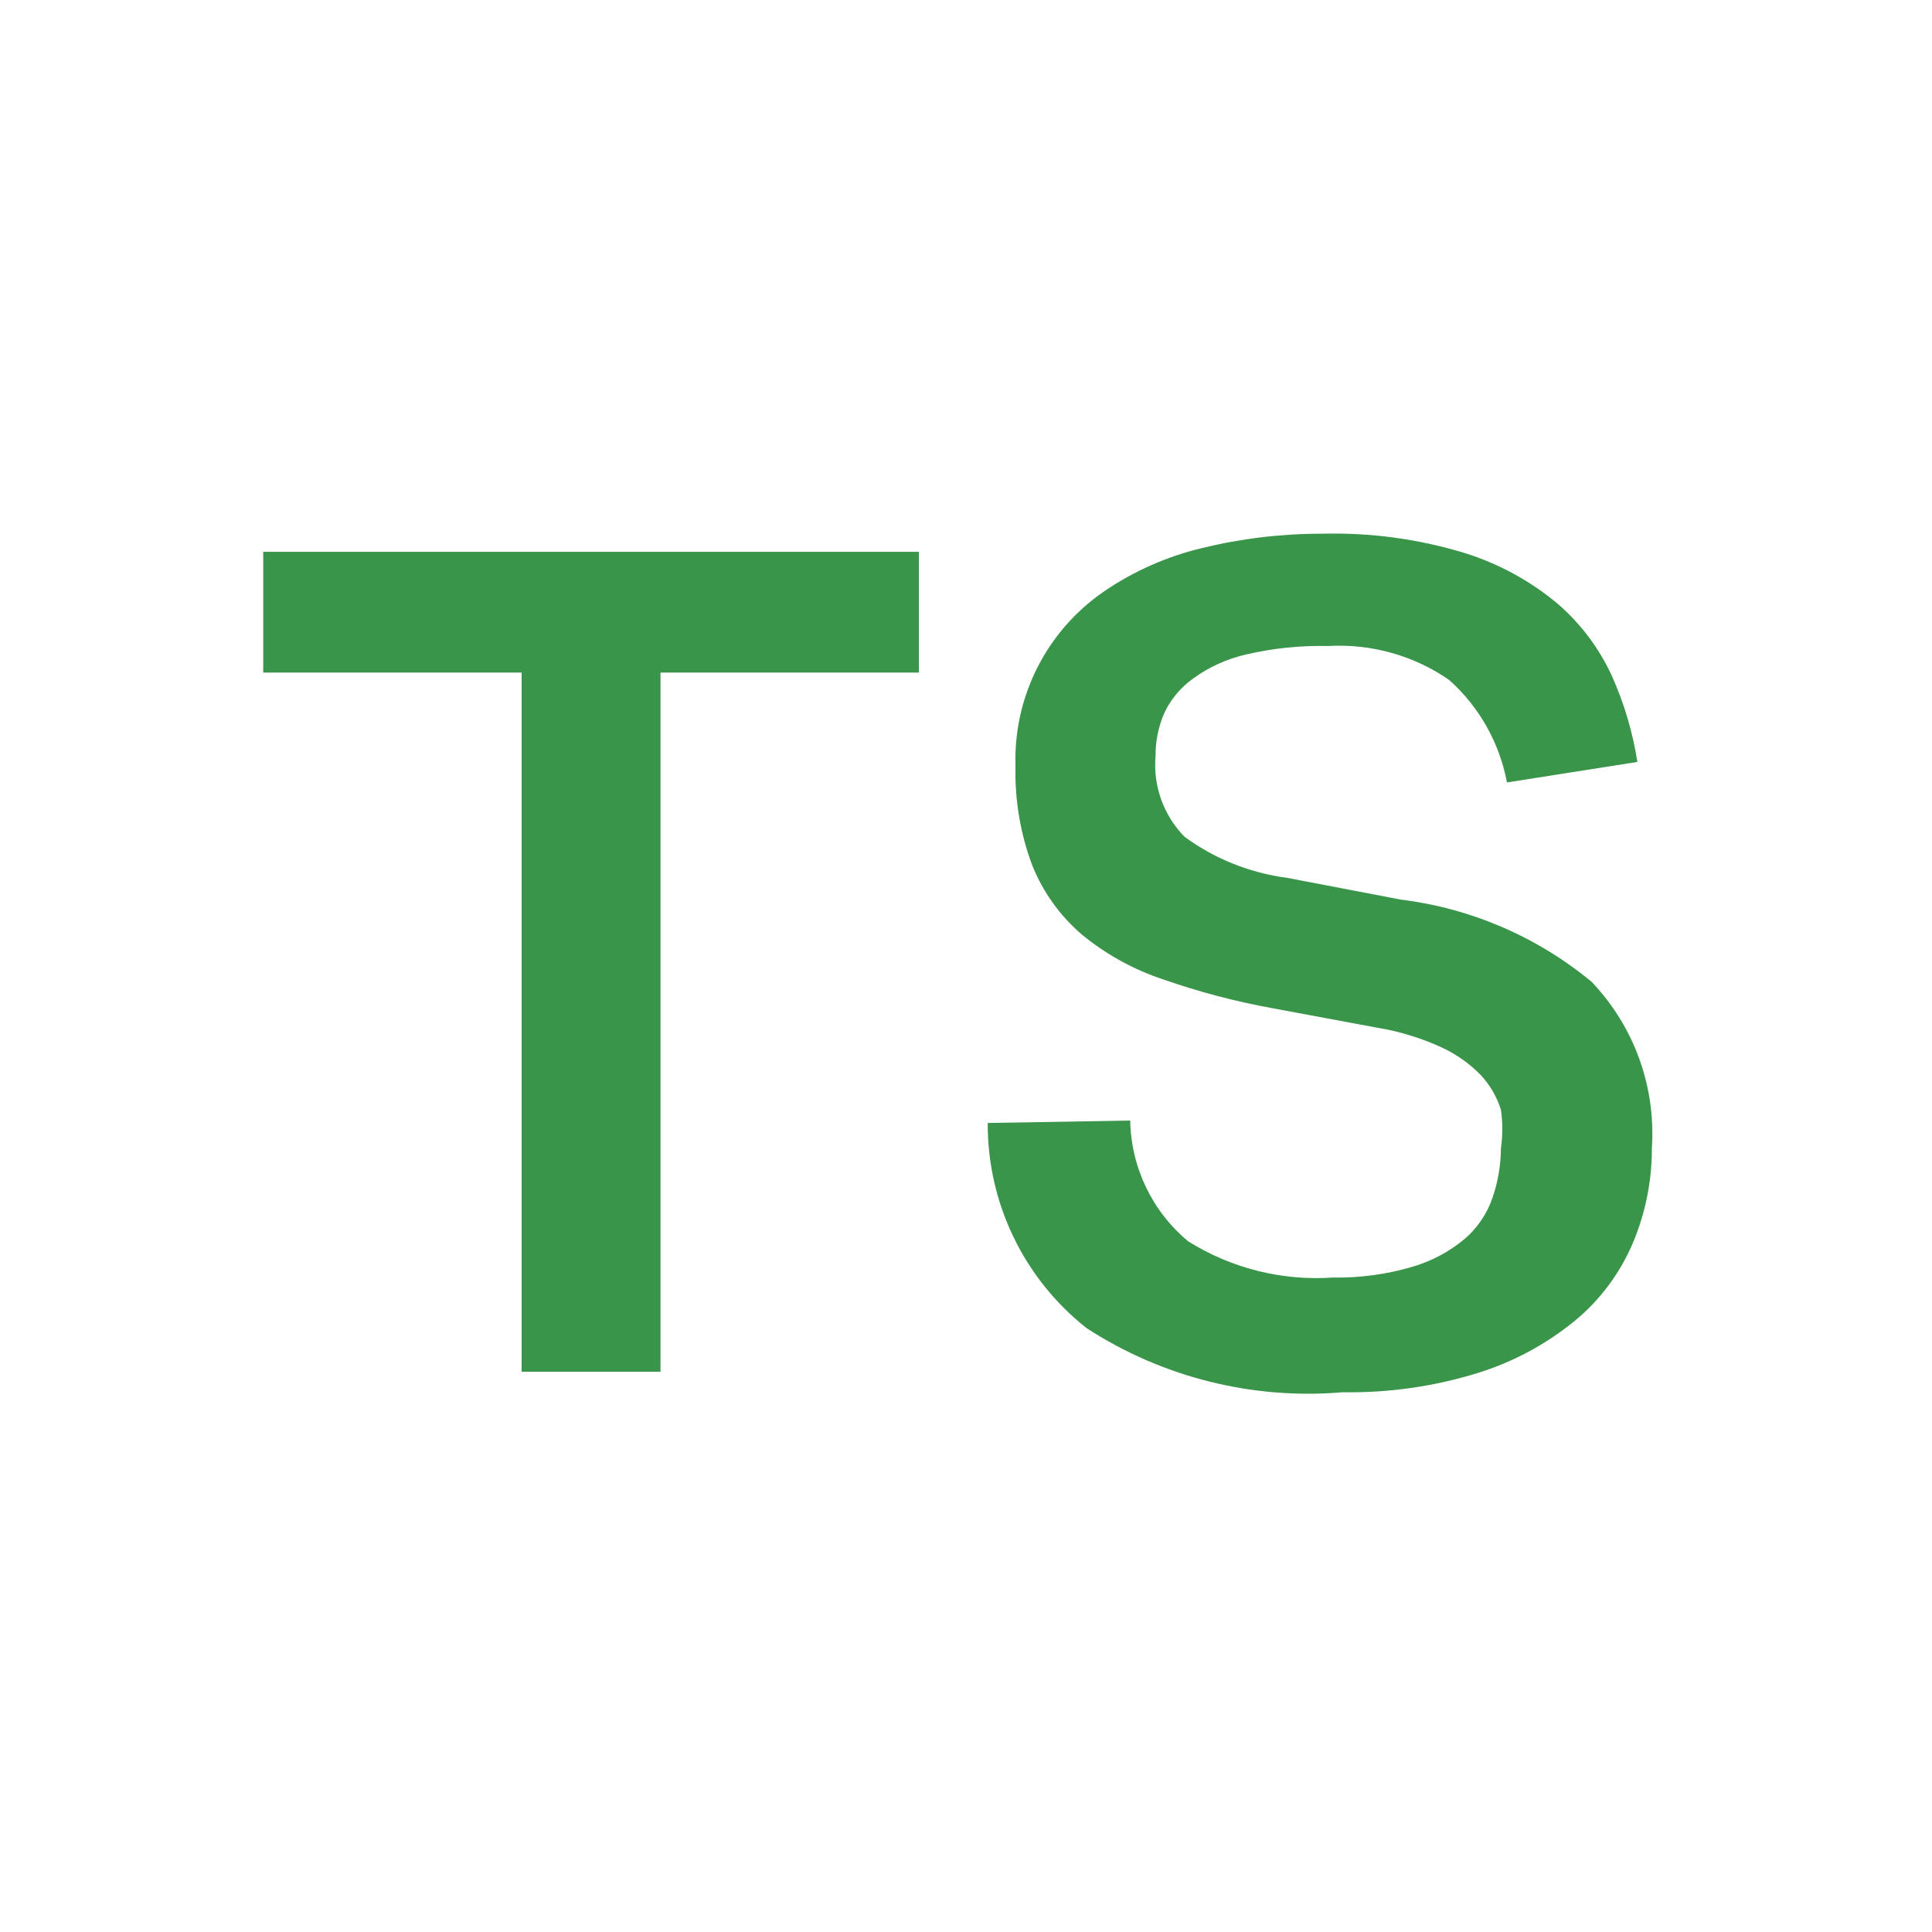
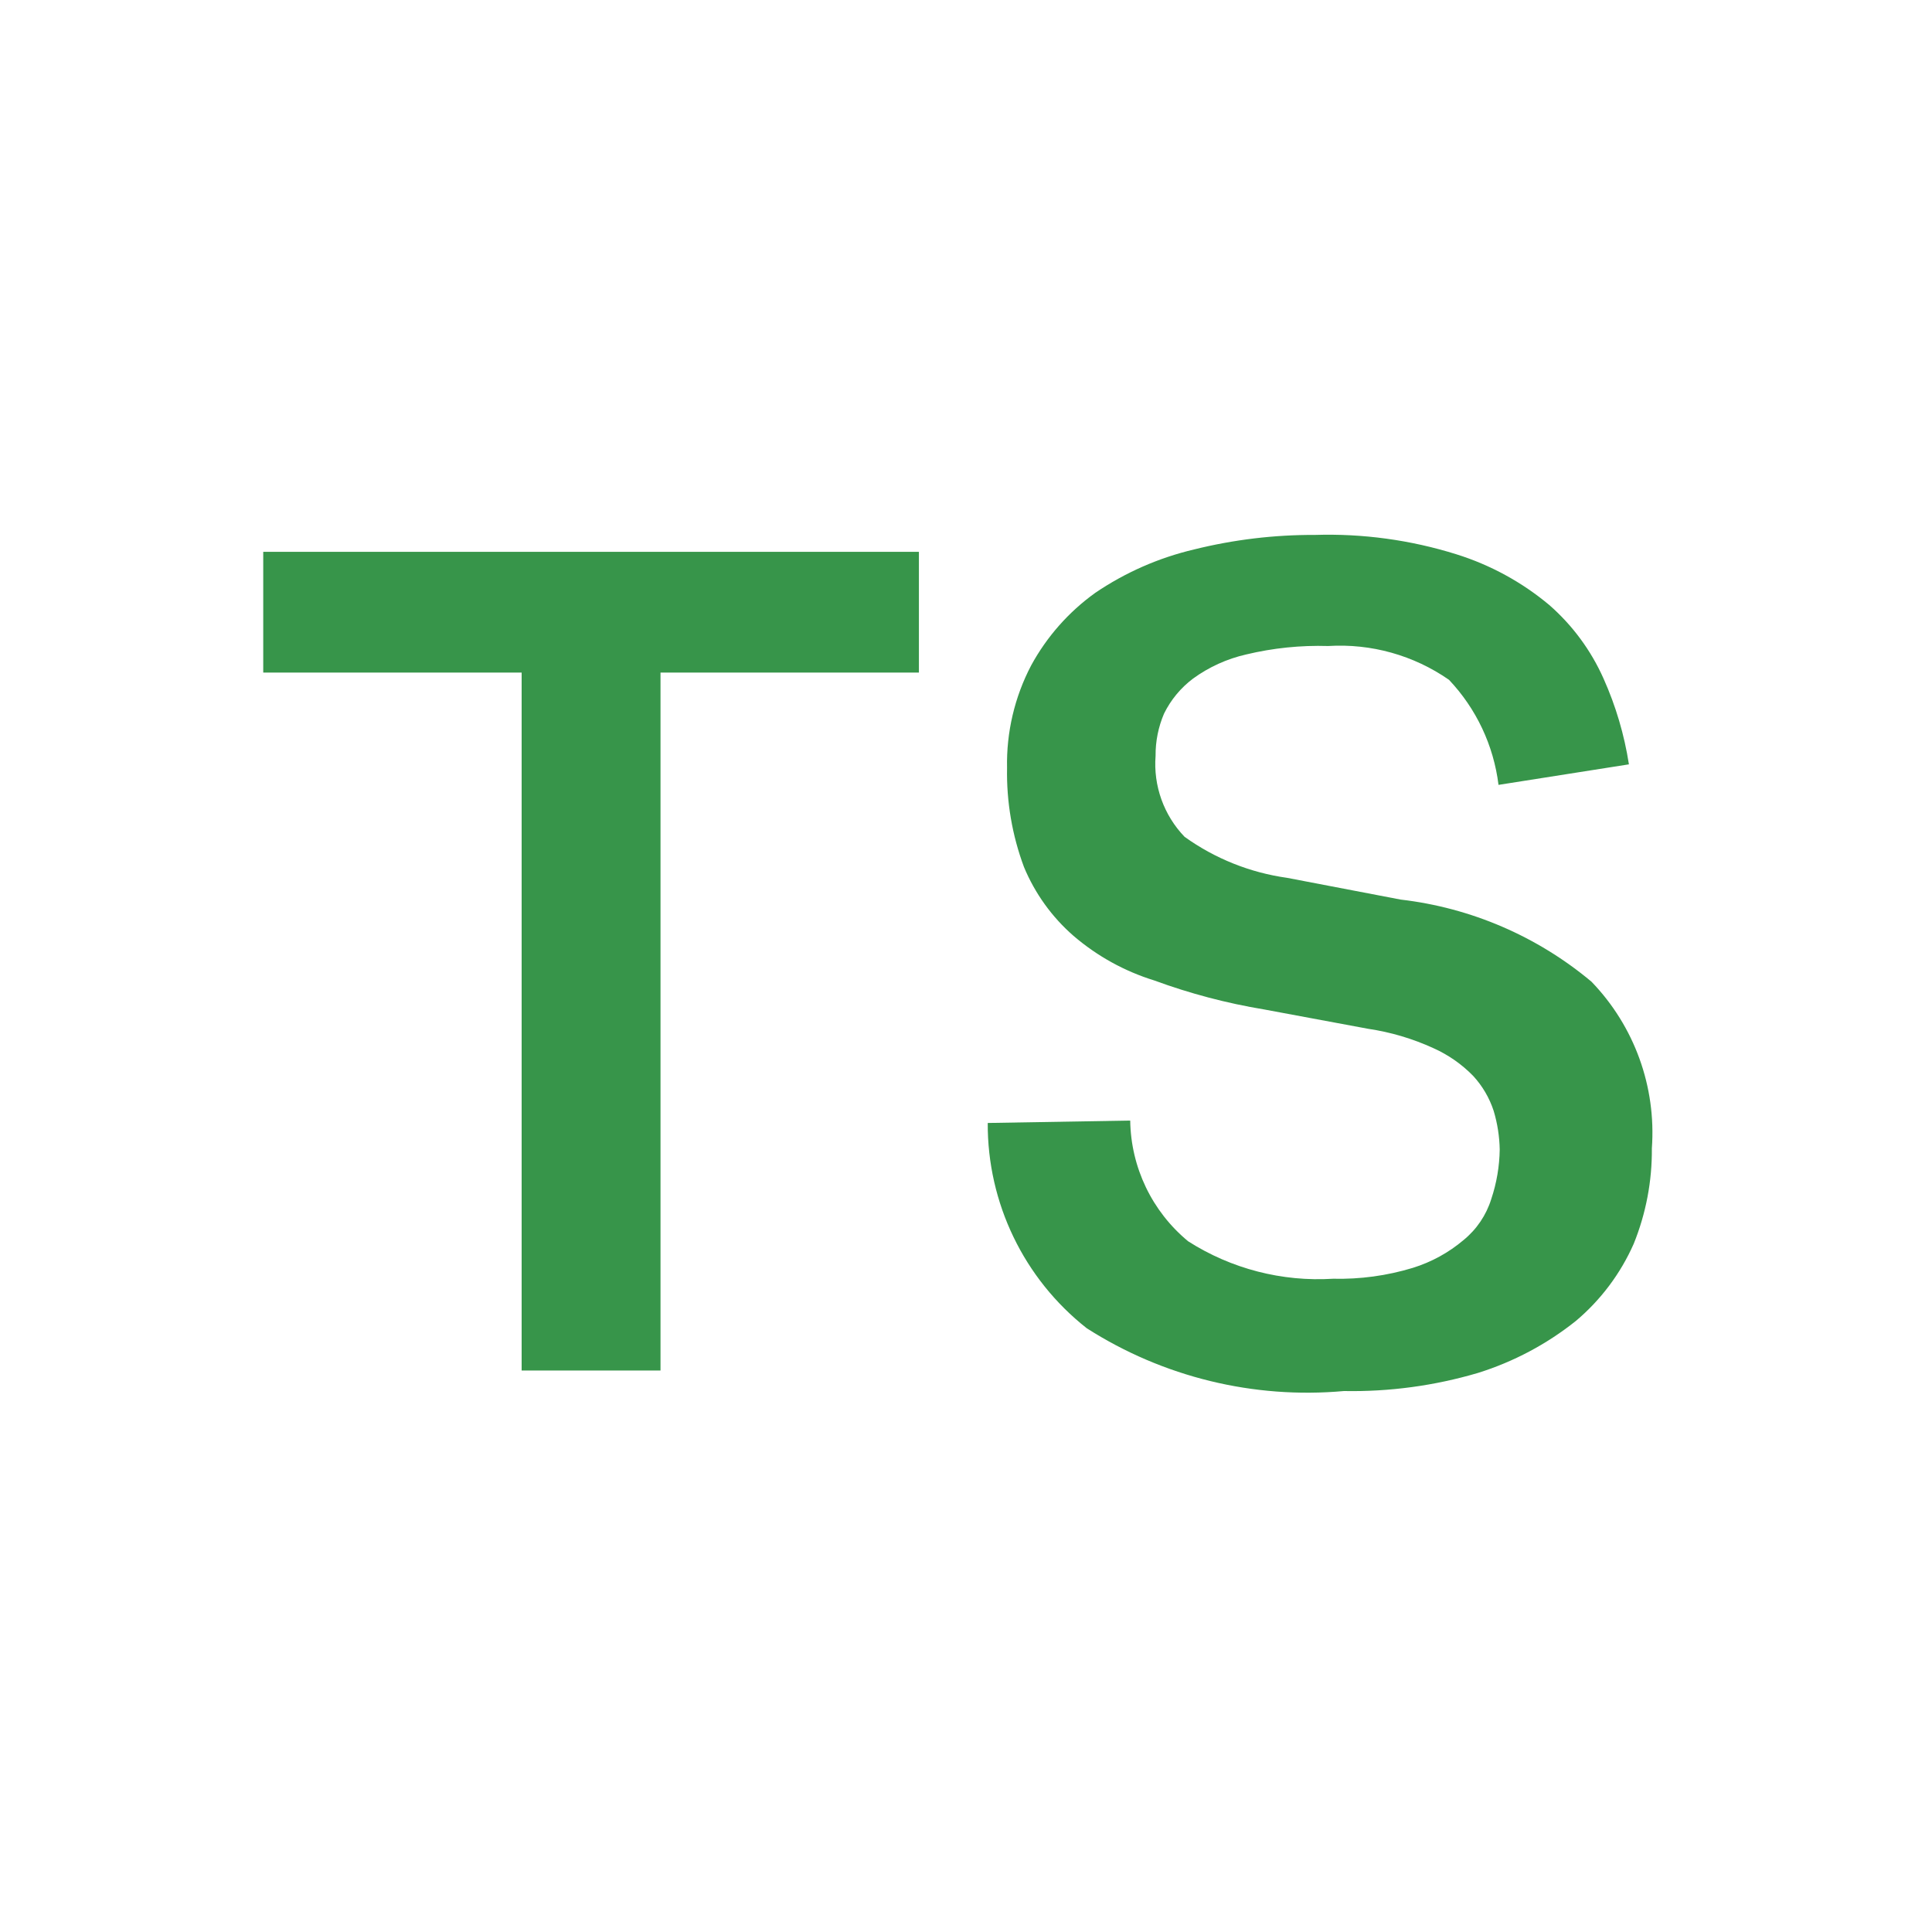
- <svg xmlns="http://www.w3.org/2000/svg" viewBox="0 0 16 16">
+ <svg xmlns="http://www.w3.org/2000/svg" width="16" height="16" viewBox="0 0 16 16">
  <defs>
-     <style>.a{fill:#399549;}</style>
+     <style>.a{fill:#37954a;}</style>
  </defs>
-   <path class="a" d="M4.32,5.57H2.18v-1H7.61v1H5.47v5.79H4.32Z" />
-   <path class="a" d="M9.36,9.28a1.33,1.33,0,0,0,.48,1,2,2,0,0,0,1.2.3,2.18,2.18,0,0,0,.66-.09,1.2,1.2,0,0,0,.43-.23.78.78,0,0,0,.23-.34,1.28,1.28,0,0,0,.07-.41,1.11,1.11,0,0,0,0-.32.75.75,0,0,0-.17-.29,1.1,1.1,0,0,0-.33-.23,2.1,2.1,0,0,0-.53-.16l-.86-.16a6,6,0,0,1-.91-.24,2.1,2.1,0,0,1-.67-.37,1.48,1.48,0,0,1-.41-.57,2.18,2.18,0,0,1-.14-.82,1.69,1.69,0,0,1,.73-1.45,2.44,2.44,0,0,1,.81-.36,4.16,4.16,0,0,1,1-.12,3.71,3.71,0,0,1,1.18.16,2.24,2.24,0,0,1,.77.42,1.76,1.76,0,0,1,.45.6,2.79,2.79,0,0,1,.21.71l-1.08.17A1.51,1.51,0,0,0,12,5.63a1.6,1.6,0,0,0-1-.28,2.71,2.71,0,0,0-.68.07,1.2,1.2,0,0,0-.44.2.73.73,0,0,0-.24.29.87.87,0,0,0-.07.35.85.85,0,0,0,.24.67,1.84,1.84,0,0,0,.85.34l.94.18a3.07,3.07,0,0,1,1.58.68,1.82,1.82,0,0,1,.5,1.38,2,2,0,0,1-.16.79,1.69,1.69,0,0,1-.48.64,2.39,2.39,0,0,1-.8.43,3.59,3.59,0,0,1-1.12.16A3.37,3.37,0,0,1,9,11a2.15,2.15,0,0,1-.82-1.7Z" />
+   <path class="a" d="M4.32,5.57H2.18v-1H7.61v1H5.47v5.78H4.32Z" />
+   <path class="a" d="M9.36,9.28a1.32,1.32,0,0,0,.48,1,2,2,0,0,0,1.2.31,2.1,2.1,0,0,0,.66-.09,1.2,1.2,0,0,0,.42-.23.71.71,0,0,0,.23-.34,1.35,1.35,0,0,0,.07-.41,1.19,1.19,0,0,0-.05-.32.79.79,0,0,0-.17-.29,1.07,1.07,0,0,0-.33-.23,2,2,0,0,0-.54-.16l-.86-.16a5,5,0,0,1-.91-.24,1.88,1.88,0,0,1-.67-.37,1.54,1.54,0,0,1-.41-.57,2.23,2.23,0,0,1-.14-.82,1.75,1.75,0,0,1,.2-.85,1.8,1.8,0,0,1,.53-.6,2.46,2.46,0,0,1,.82-.36,4.08,4.08,0,0,1,1-.12,3.55,3.55,0,0,1,1.17.16,2.24,2.24,0,0,1,.77.42,1.76,1.76,0,0,1,.45.61,2.78,2.78,0,0,1,.21.71l-1.08.17A1.54,1.54,0,0,0,12,5.63a1.58,1.58,0,0,0-1-.28,2.58,2.58,0,0,0-.68.07,1.2,1.2,0,0,0-.44.2.81.81,0,0,0-.24.29.87.87,0,0,0-.07.35.87.87,0,0,0,.24.67,1.91,1.91,0,0,0,.85.34l.94.18a3,3,0,0,1,1.58.68,1.8,1.8,0,0,1,.5,1.38,2.06,2.06,0,0,1-.15.79,1.77,1.77,0,0,1-.48.64,2.49,2.49,0,0,1-.81.43,3.68,3.68,0,0,1-1.11.15A3.39,3.39,0,0,1,9,11a2.15,2.15,0,0,1-.82-1.7Z" />
</svg>
